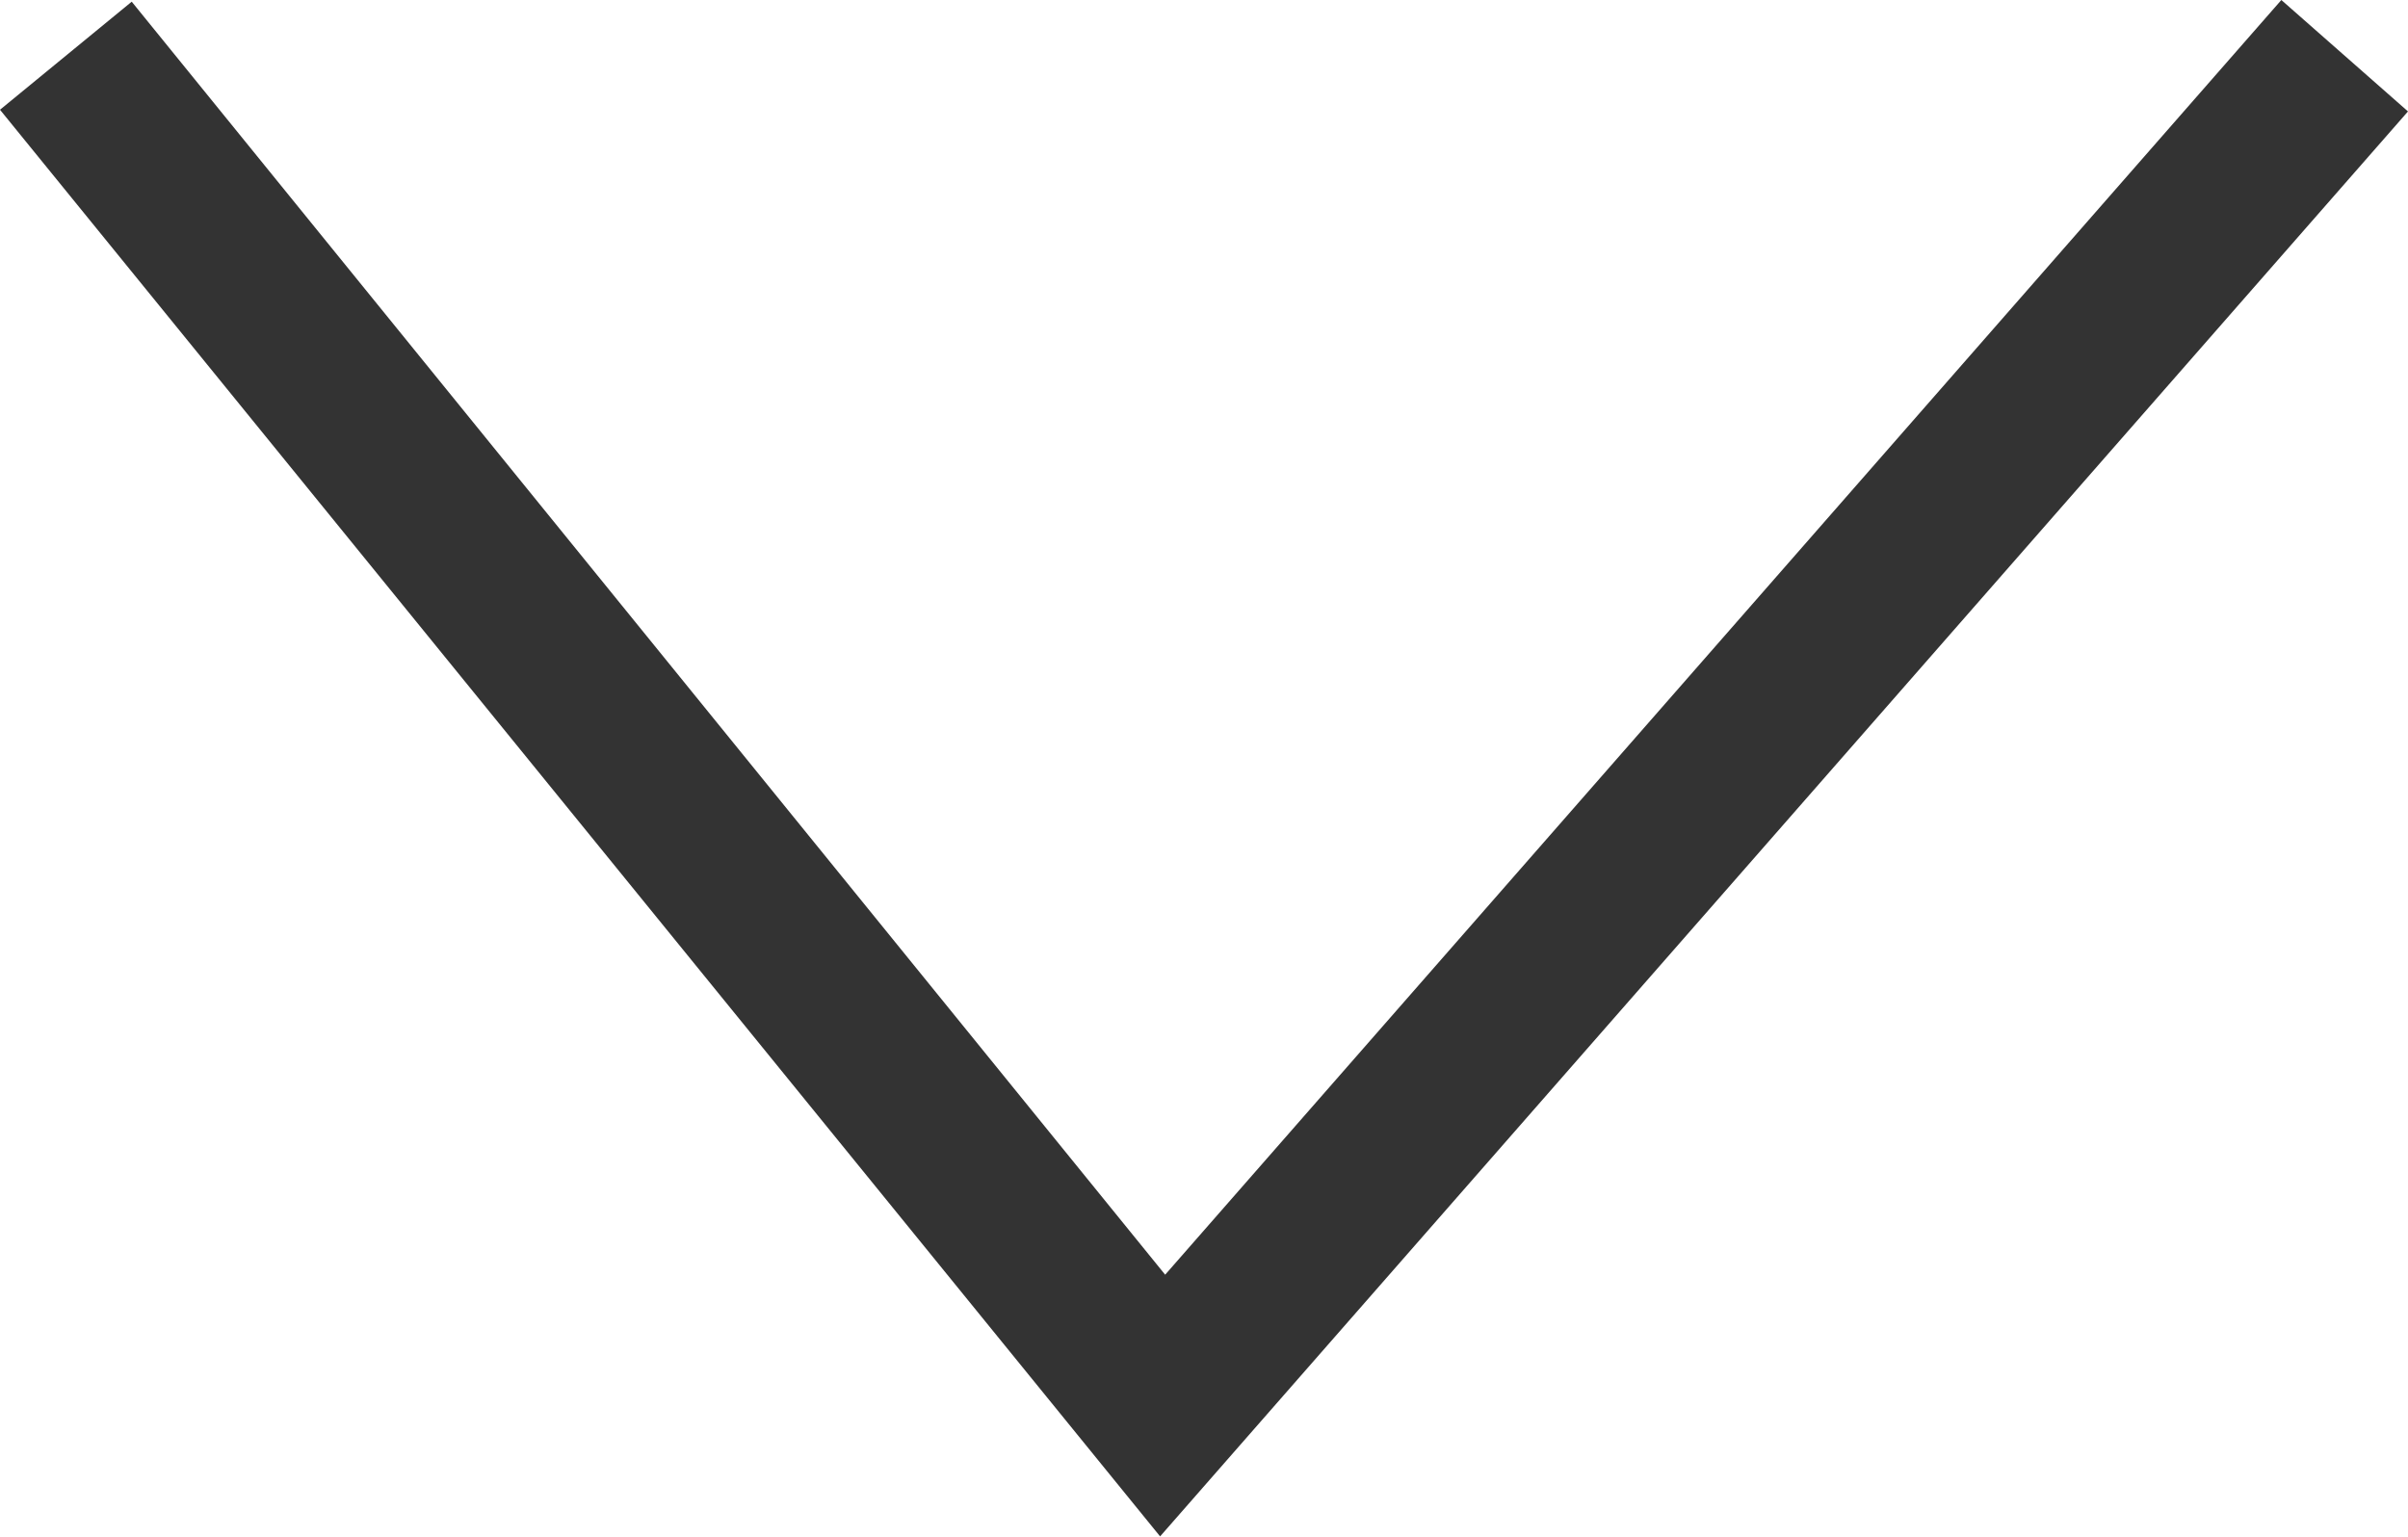
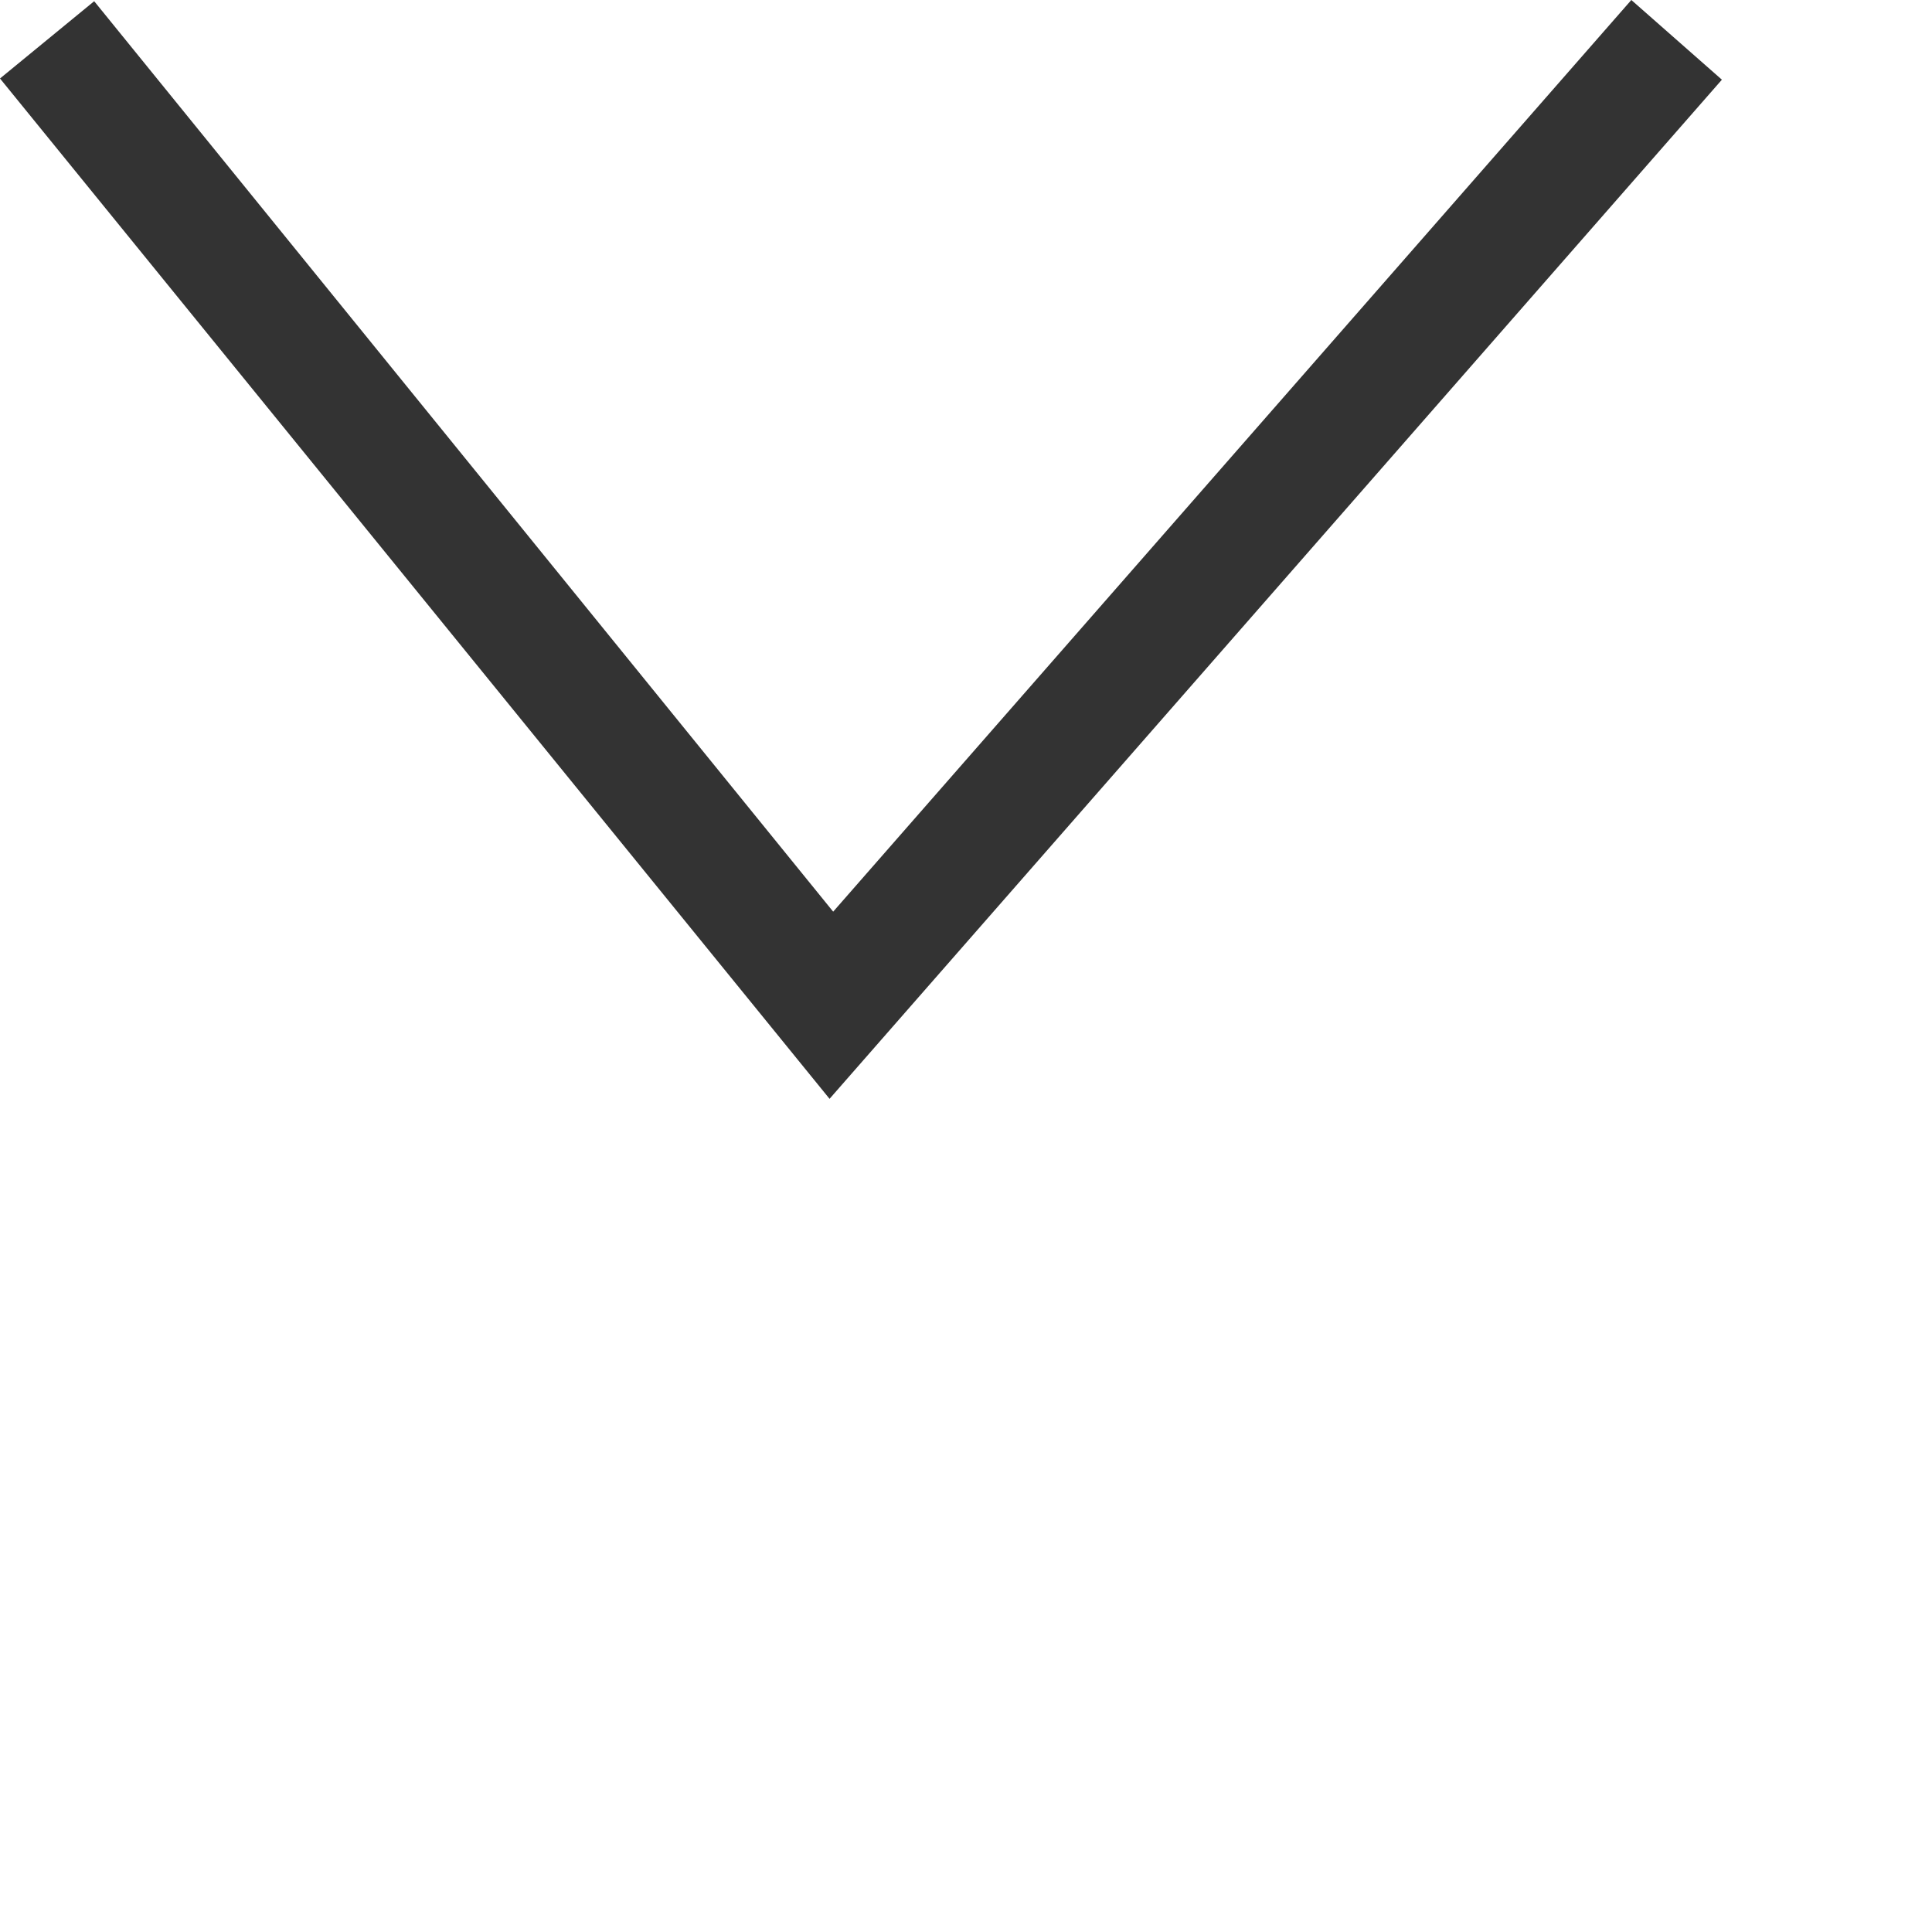
- <svg xmlns="http://www.w3.org/2000/svg" viewBox="0 0 14.26 9.1">
-   <defs>
-     <style>.cls-1{fill:#333;}</style>
-   </defs>
-   <g id="Слой_2" data-name="Слой 2">
-     <g id="Слой_1-2" data-name="Слой 1">
-       <polygon class="cls-1" points="6.87 9.1 0 0.65 0.78 0.01 6.9 7.55 13.51 0 14.26 0.66 6.87 9.1" />
-     </g>
+ <svg xmlns="http://www.w3.org/2000/svg" width="16" height="16" viewBox="0 0 16 16">
+   <g>
+     <polygon fill="#333" points="6.87 9.1 0 0.65 0.78 0.01 6.9 7.55 13.51 0 14.26 0.66 6.87 9.1" />
  </g>
</svg>
